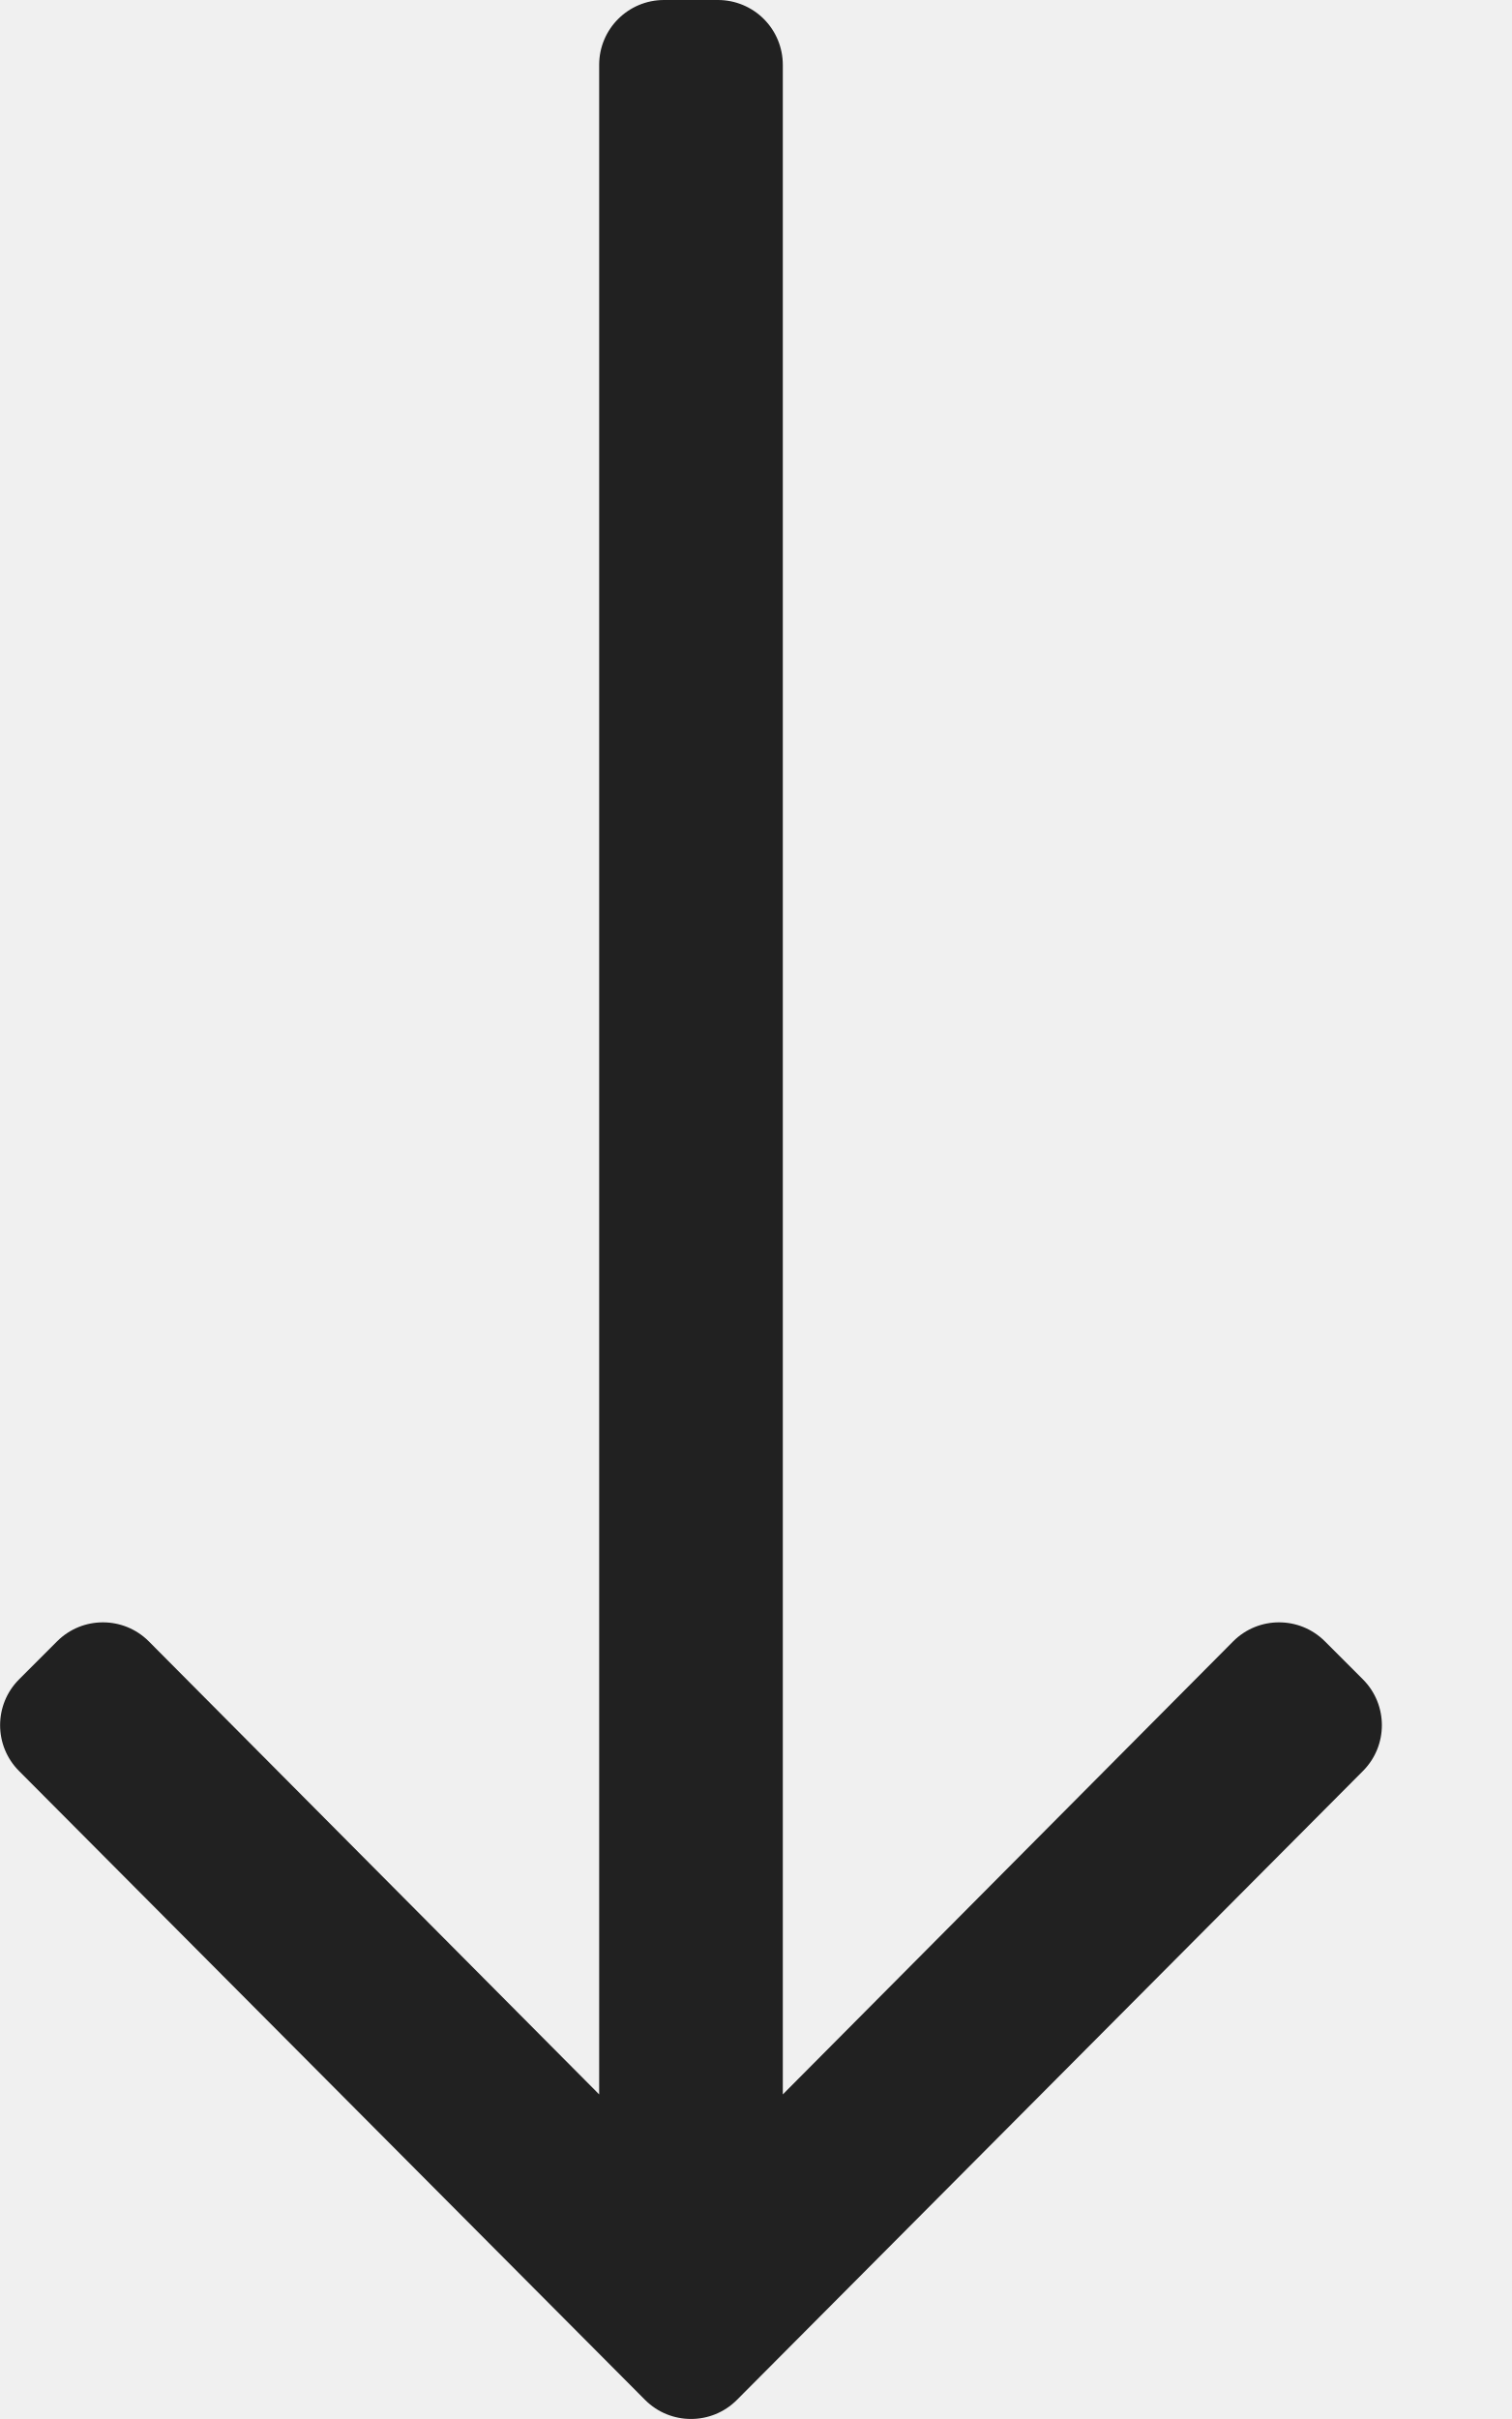
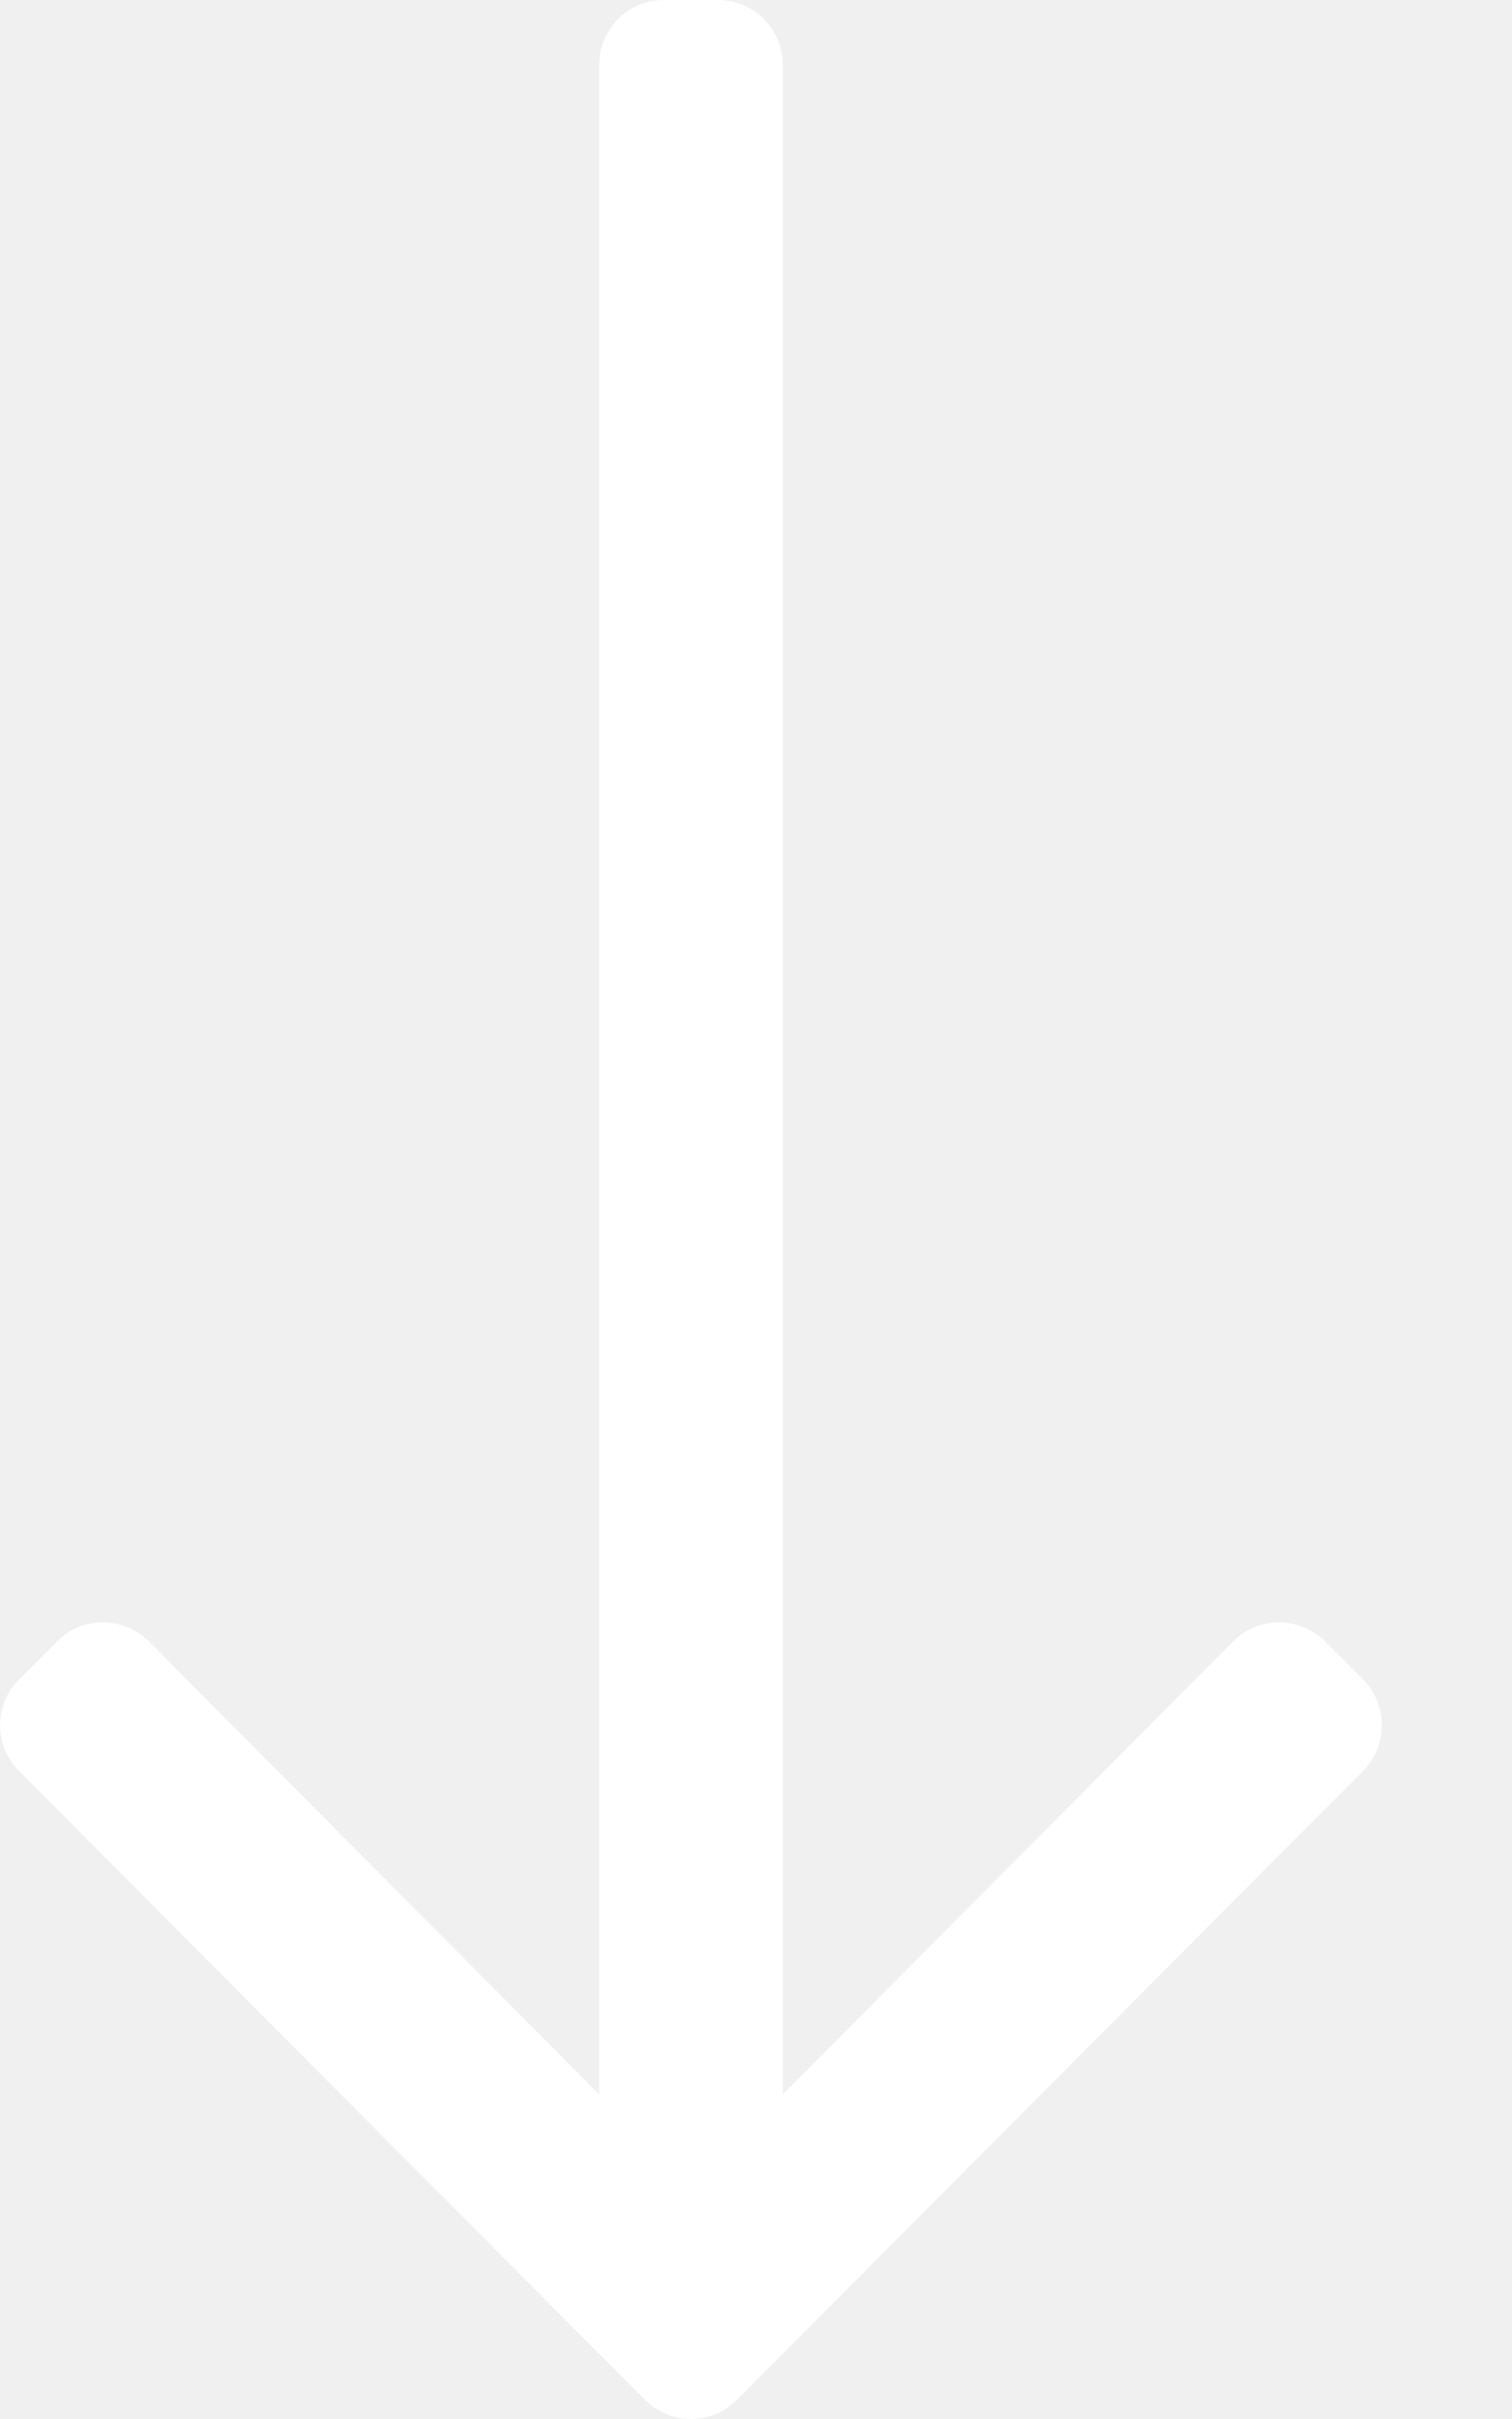
<svg xmlns="http://www.w3.org/2000/svg" width="10" height="16" fill="none" viewBox="0 0 10 16">
-   <path fill="#212121" d="m9.017 11.108-.252-.252a.429.429 0 0 0-.606 0l-2.98 2.997V.43A.429.429 0 0 0 4.75 0h-.357a.429.429 0 0 0-.429.429v13.424l-2.98-2.997a.429.429 0 0 0-.606 0l-.252.252a.429.429 0 0 0 0 .606l4.142 4.16a.429.429 0 0 0 .607 0l4.142-4.16a.429.429 0 0 0 0-.606Z" />
+   <path fill="#FFFFFF" d="m9.017 11.108-.252-.252a.429.429 0 0 0-.606 0l-2.98 2.997V.43A.429.429 0 0 0 4.75 0h-.357a.429.429 0 0 0-.429.429v13.424l-2.98-2.997a.429.429 0 0 0-.606 0l-.252.252a.429.429 0 0 0 0 .606l4.142 4.16a.429.429 0 0 0 .607 0l4.142-4.16a.429.429 0 0 0 0-.606Z" />
</svg>
